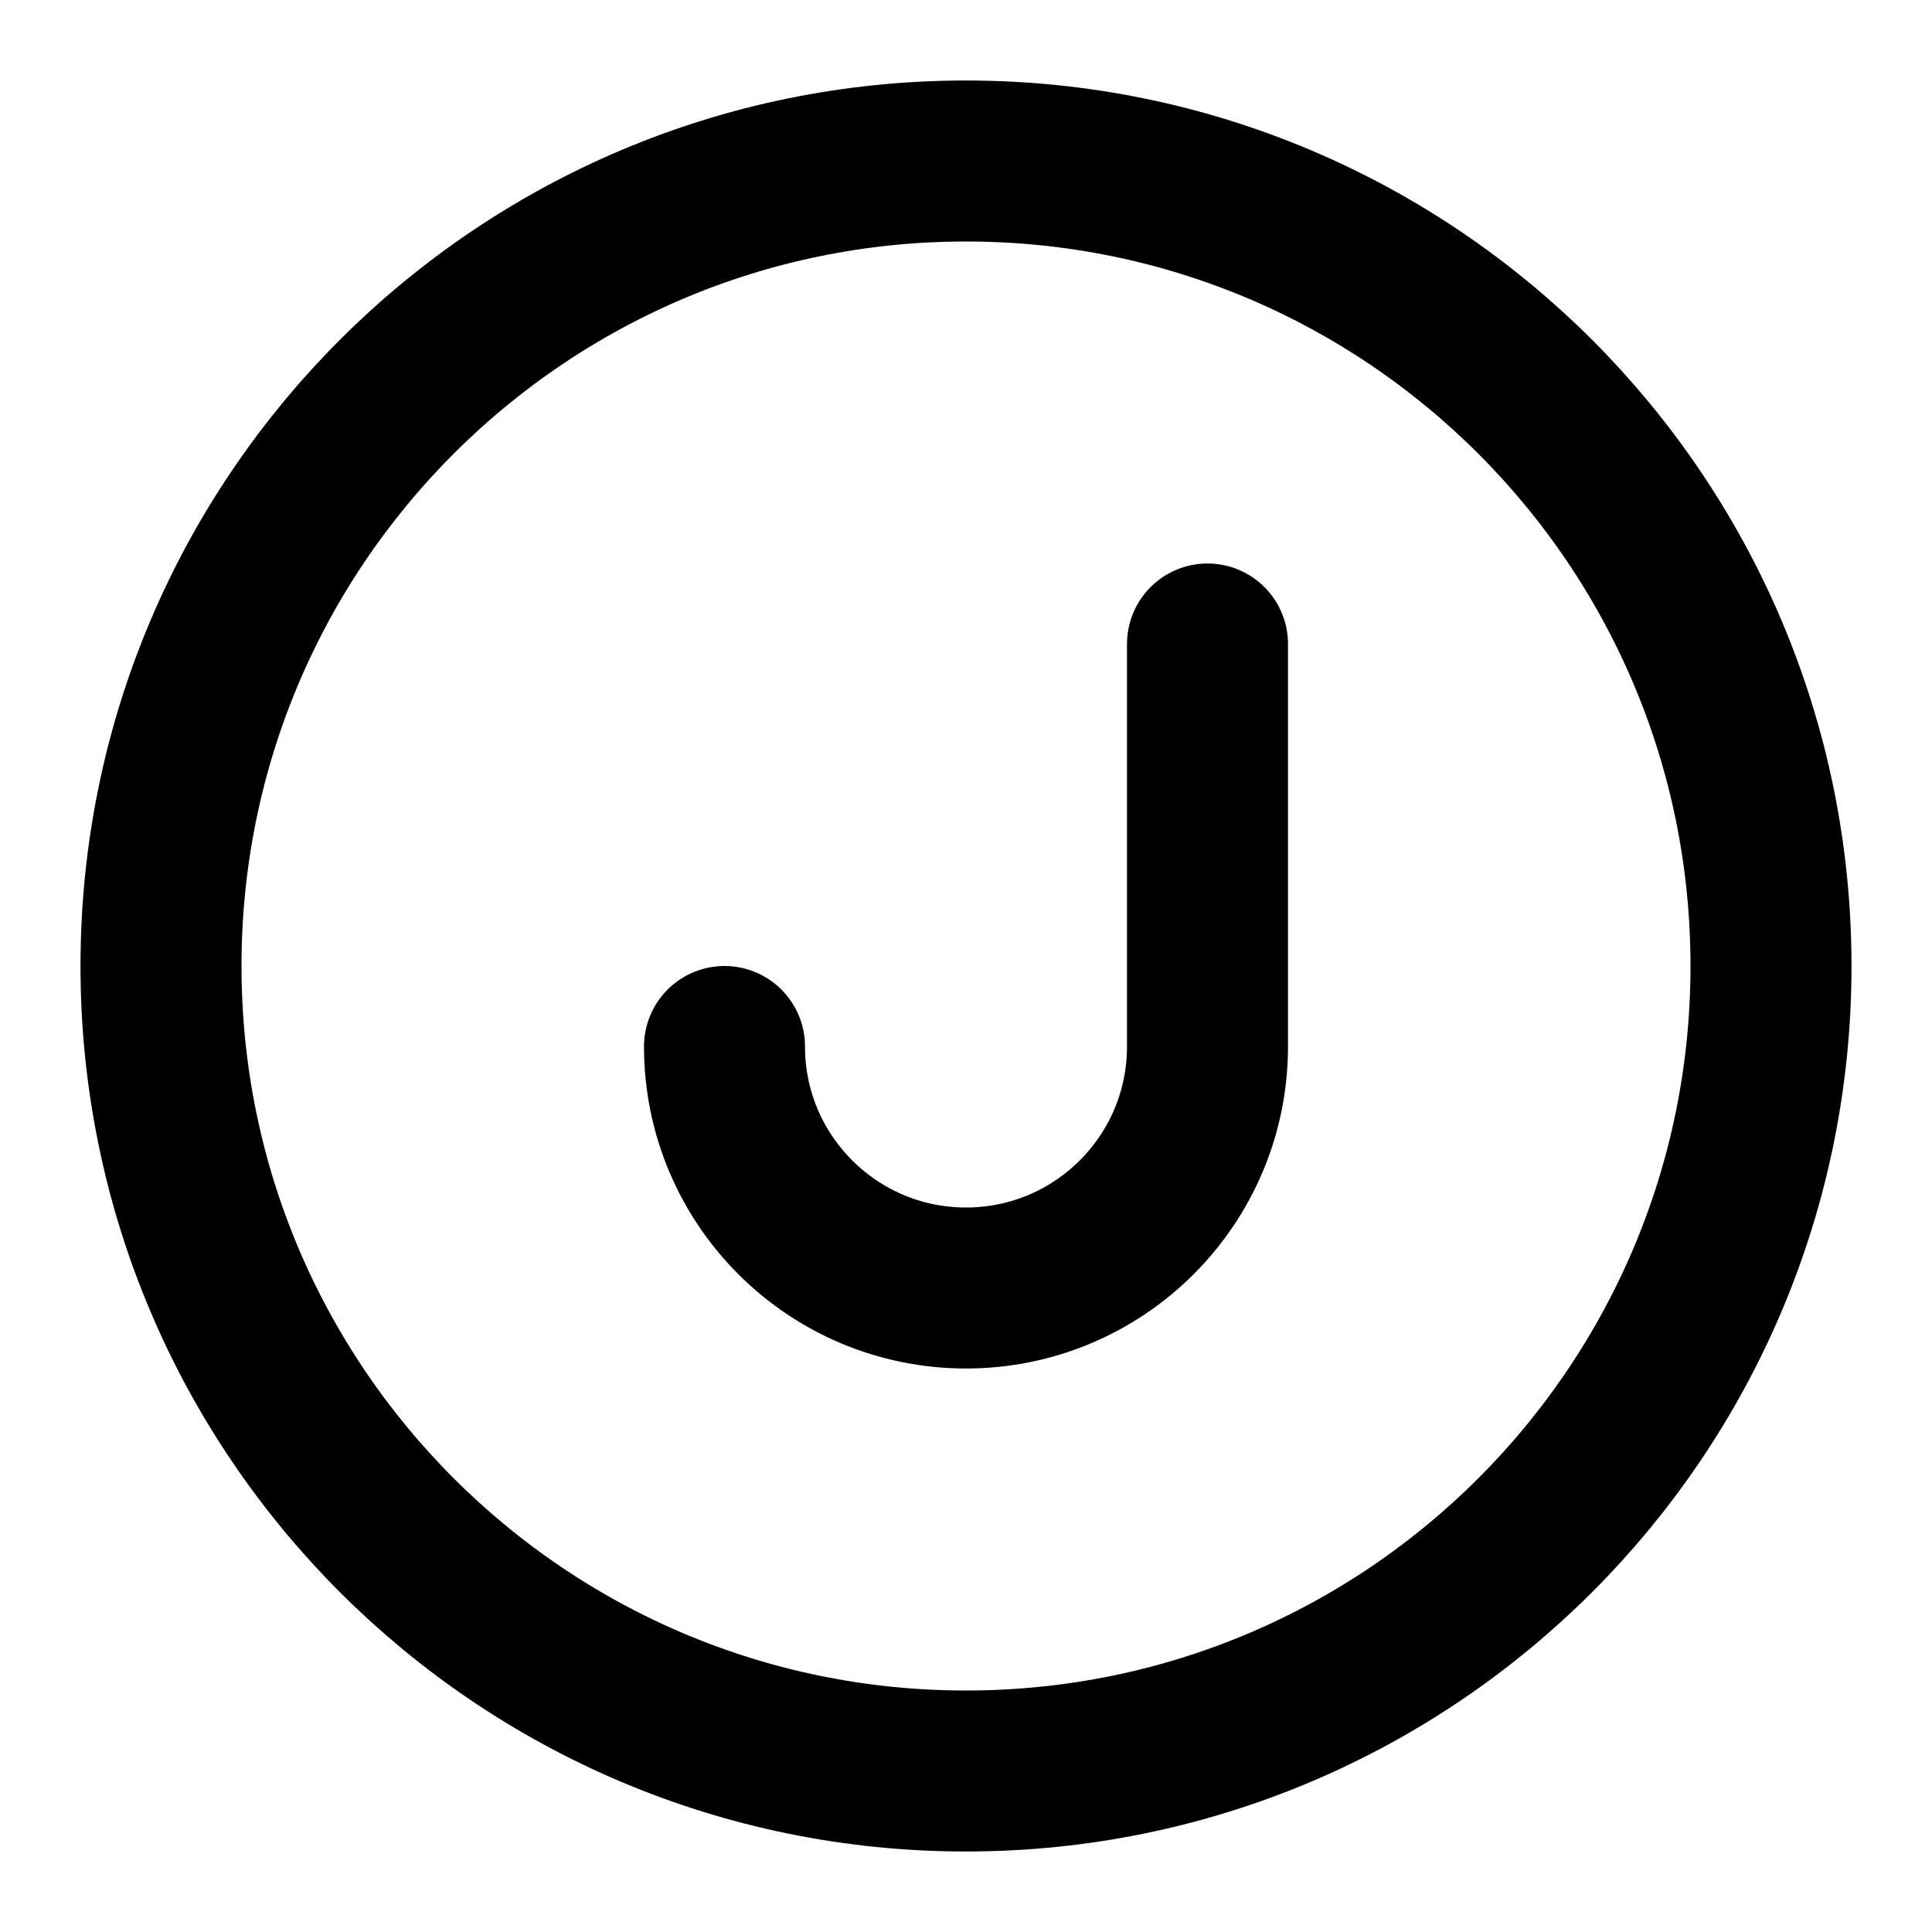
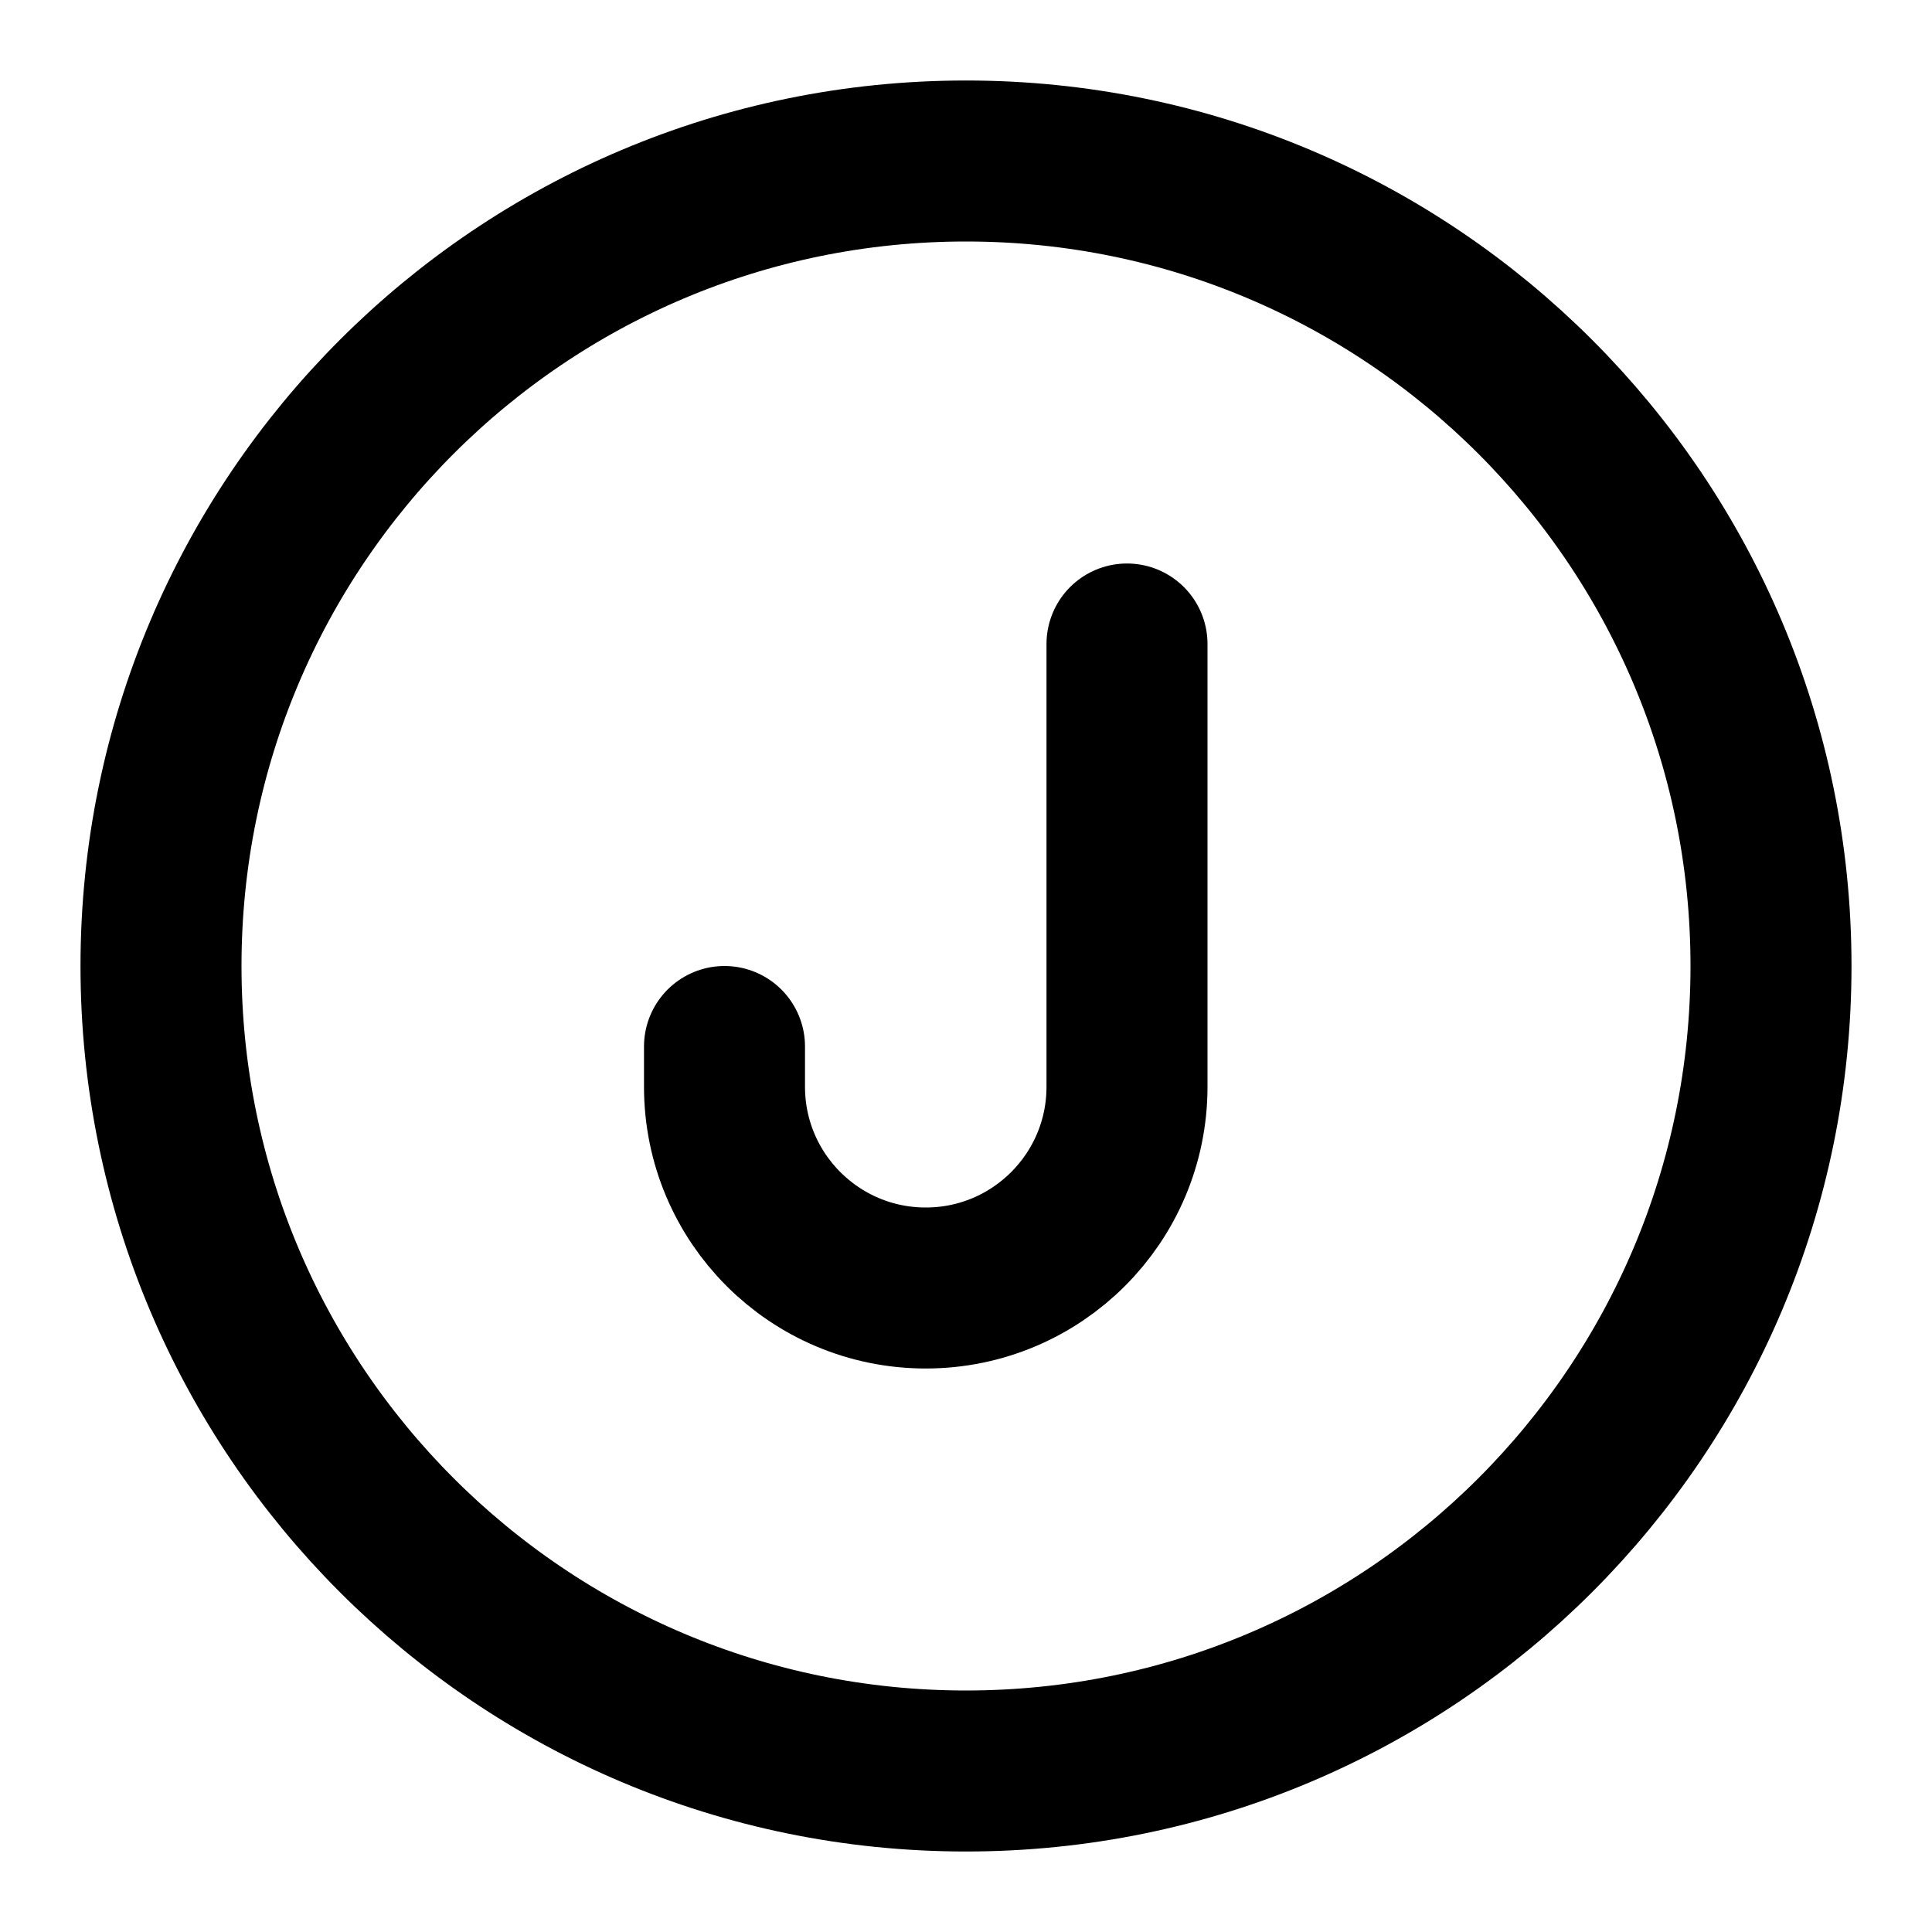
<svg xmlns="http://www.w3.org/2000/svg" viewBox="0 0 24 24" fill="none" stroke="currentColor" stroke-width="2" stroke-linecap="round" stroke-linejoin="round">
-   <path d="M15 8v5a3 3 0 1 1-6 0" />
+   <path d="M14 8v5.5a1 1 0 01-5 0V13" />
  <circle cx="12" cy="12" r="10" />
</svg>
